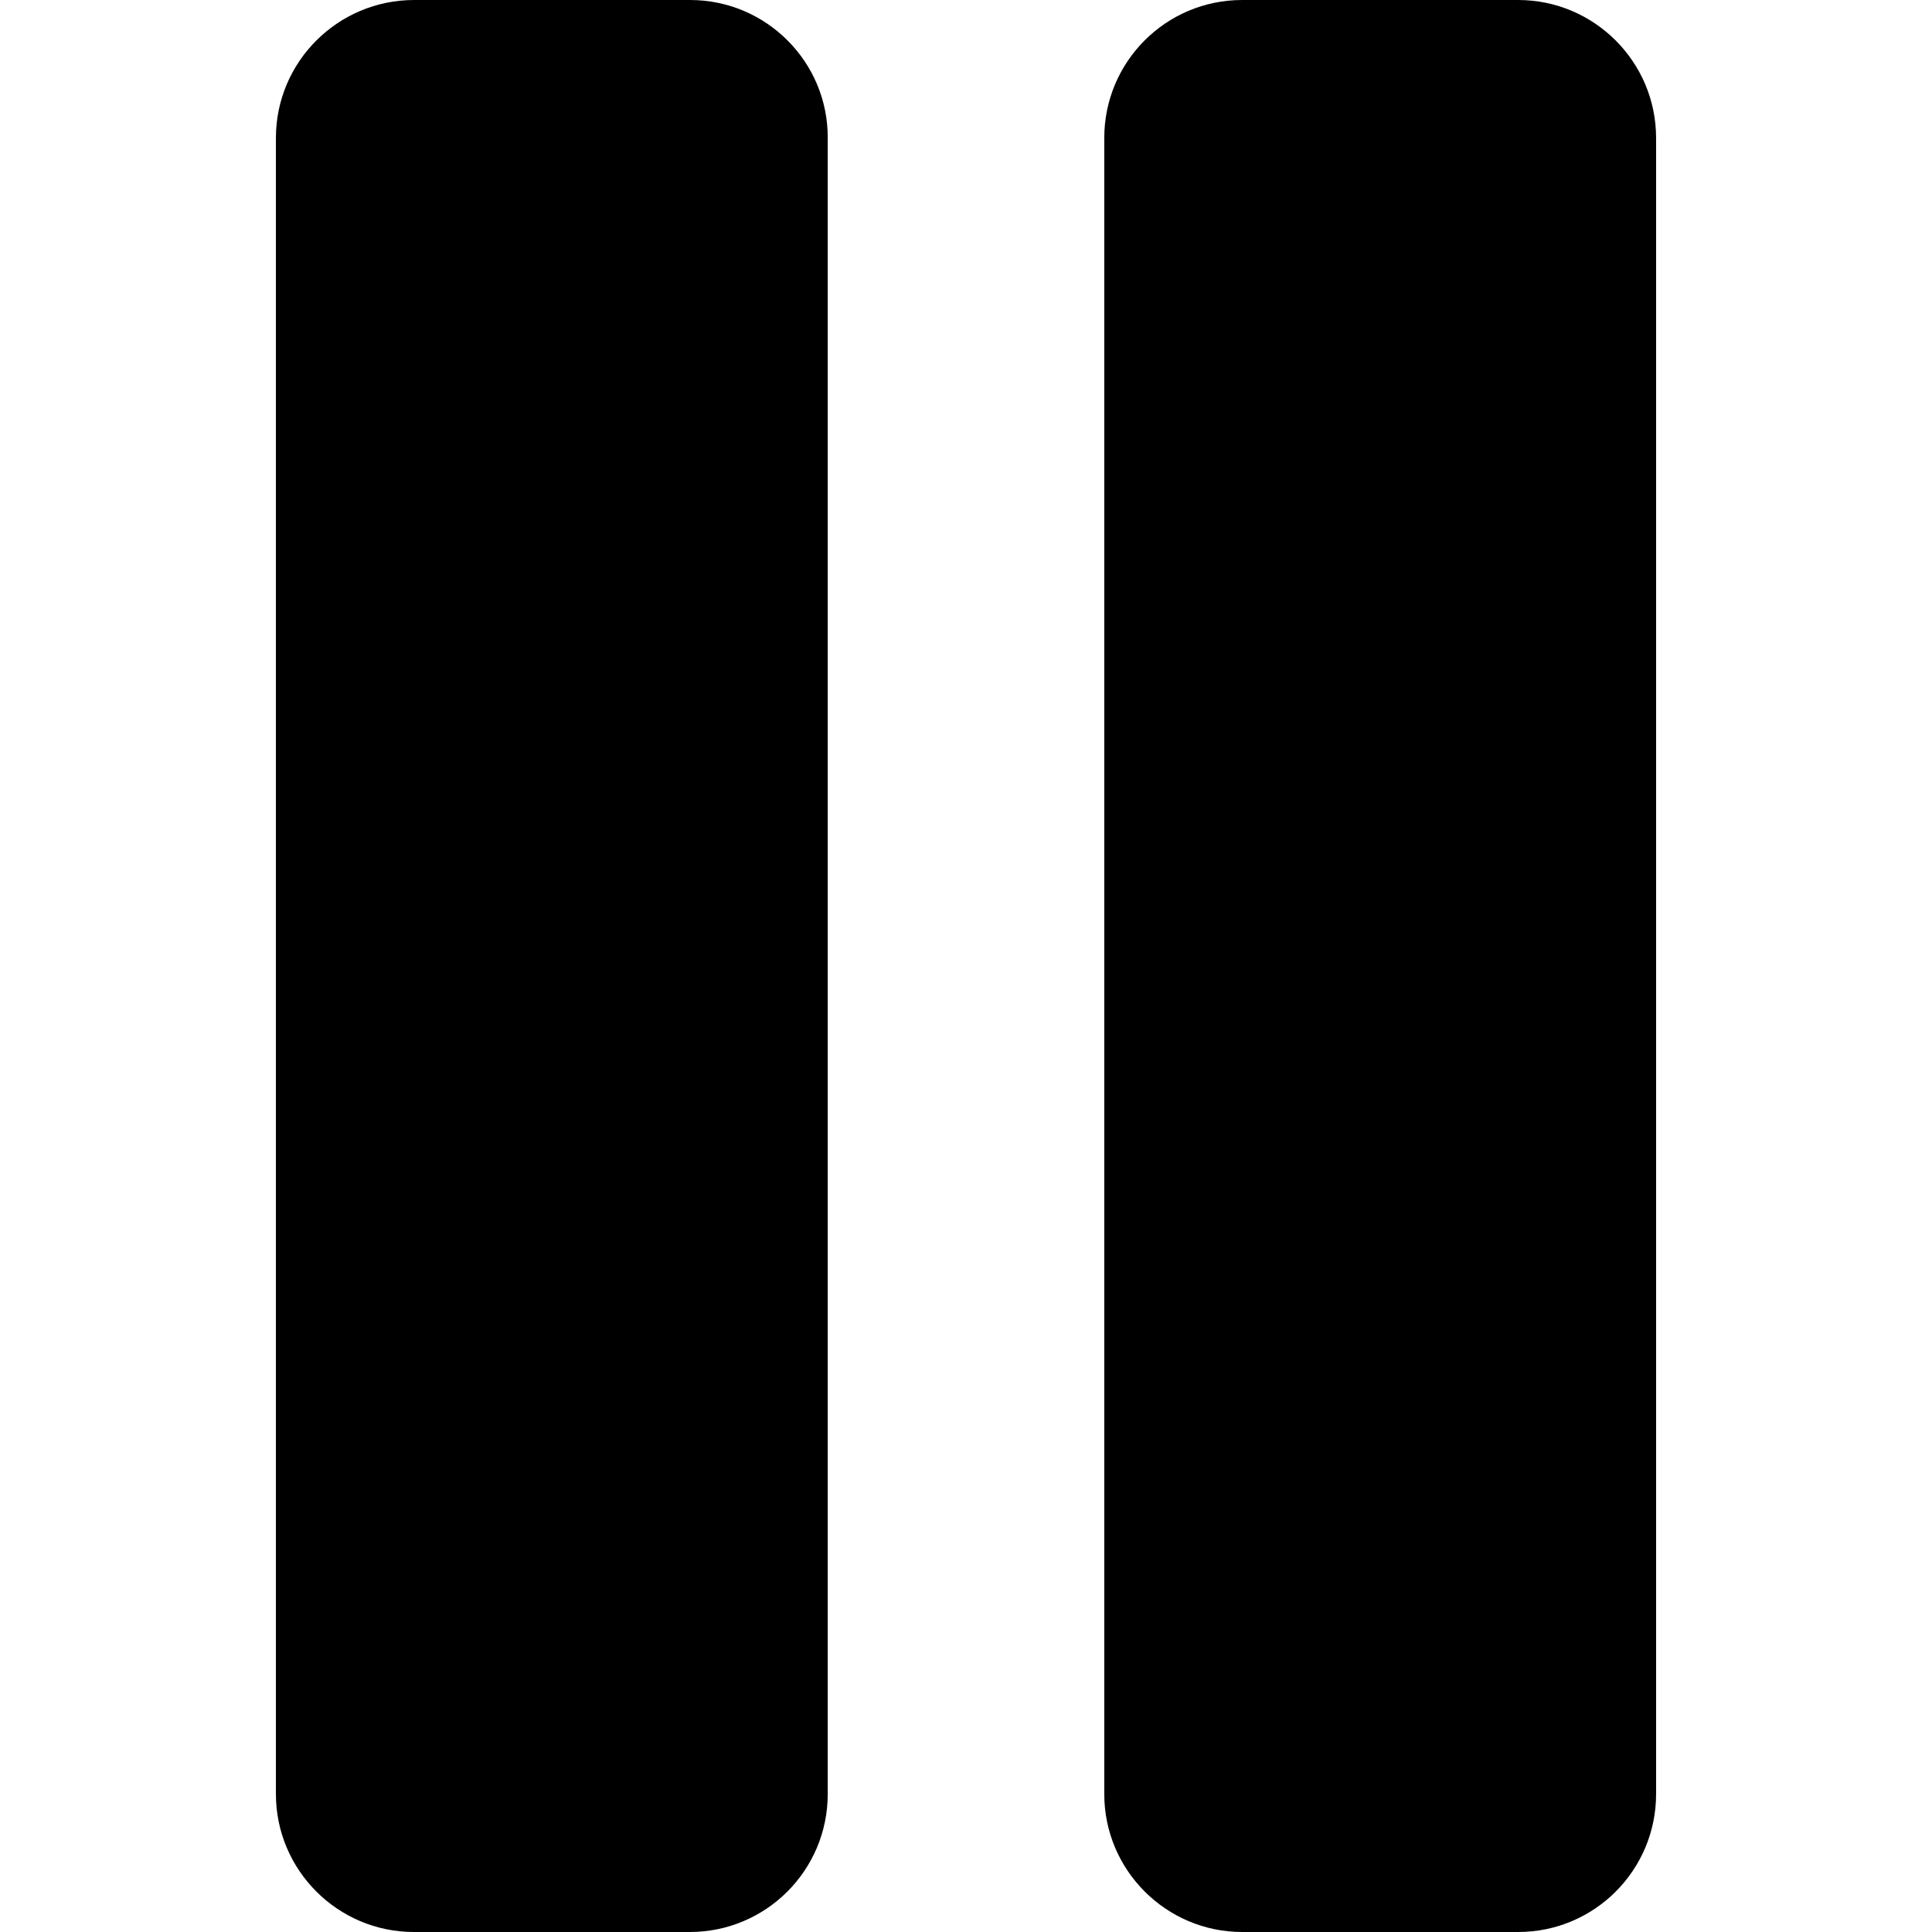
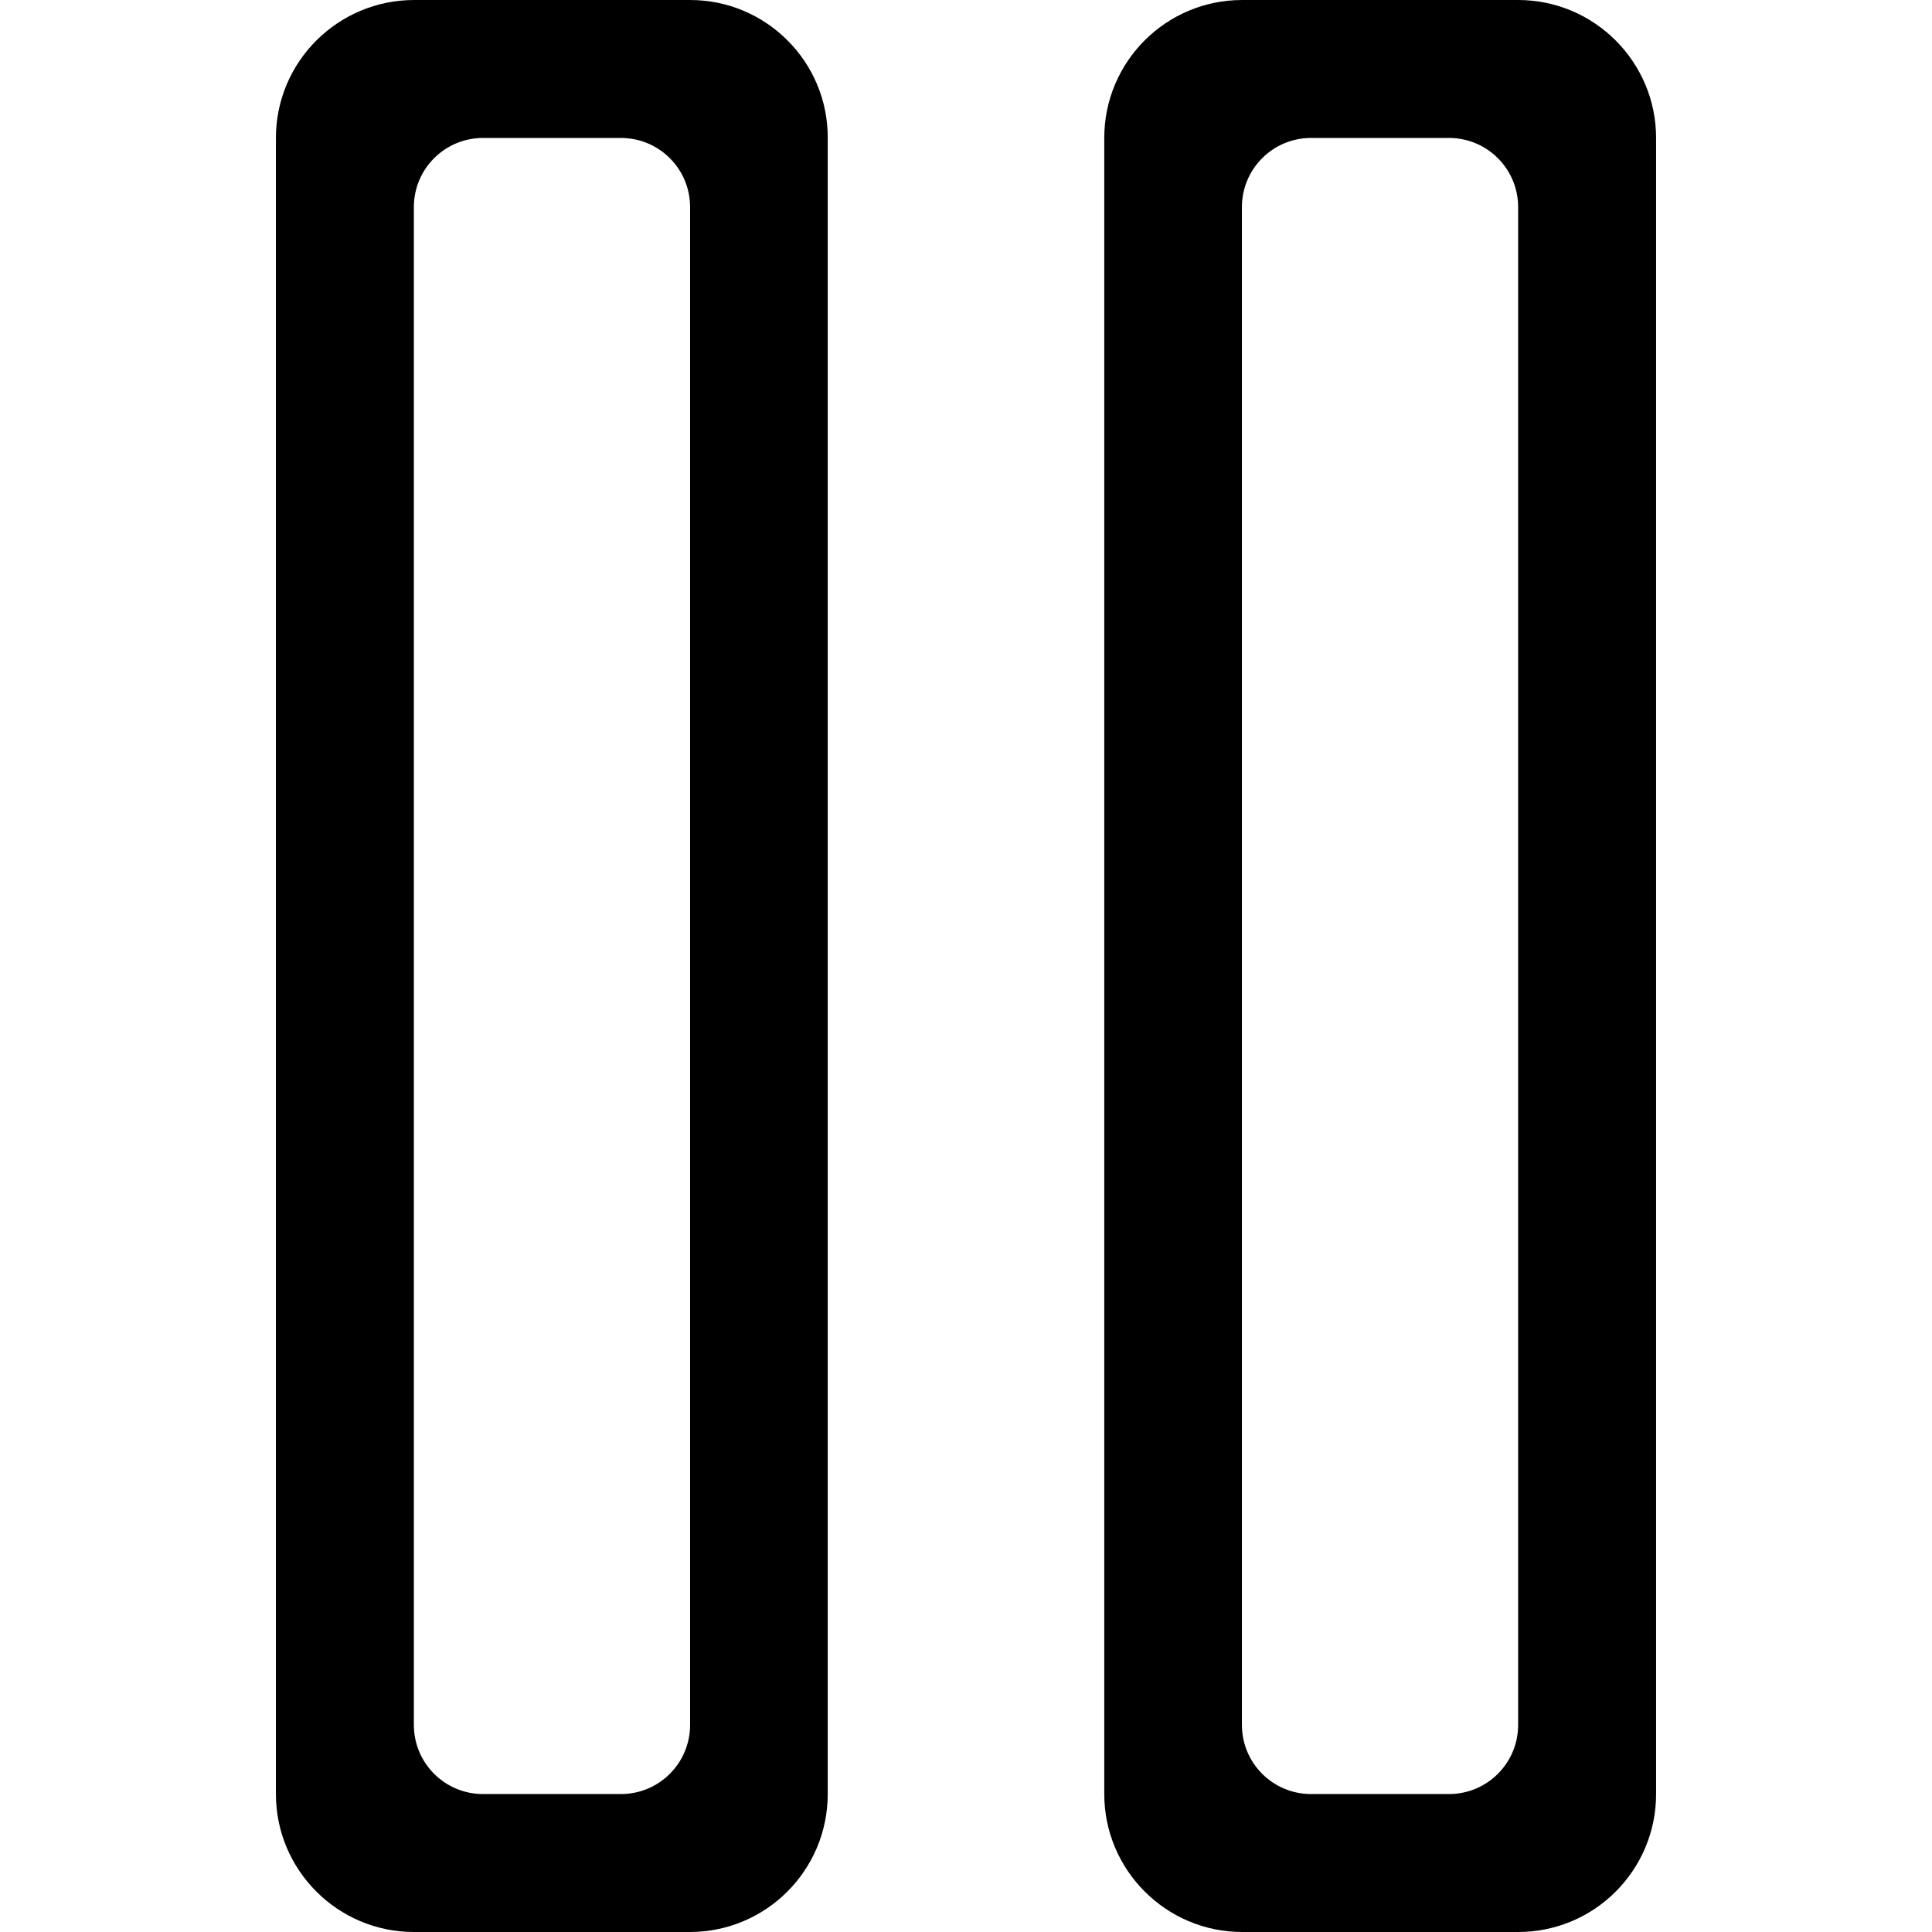
<svg xmlns="http://www.w3.org/2000/svg" version="1.1" id="Capa_1" x="0px" y="0px" viewBox="0 0 612 612" style="enable-background:new 0 0 612 612;" xml:space="preserve">
  <g>
-     <g id="_x38__12_">
+     <g id="_x38__6_">
      <g>
-         <path d="M218.6,0h-87.4C107,0,87.4,19.6,87.4,43.7v524.6c0,24.1,19.6,43.7,43.7,43.7h87.4c24.2,0,43.7-19.6,43.7-43.7V43.7     C262.3,19.6,242.7,0,218.6,0z M480.9,0h-87.4c-24.2,0-43.7,19.6-43.7,43.7v524.6c0,24.1,19.6,43.7,43.7,43.7h87.4     c24.2,0,43.7-19.6,43.7-43.7V43.7C524.6,19.6,505,0,480.9,0z" />
+         <path d="M218.6,0h-87.4C107,0,87.4,19.6,87.4,43.7v524.6c0,24.1,19.6,43.7,43.7,43.7h87.4c24.2,0,43.7-19.6,43.7-43.7V43.7     C262.3,19.6,242.7,0,218.6,0z M218.6,546.4c0,12.1-9.8,21.9-21.9,21.9H153c-12.1,0-21.9-9.8-21.9-21.9V65.6     c0-12.1,9.8-21.9,21.9-21.9h43.7c12.1,0,21.9,9.8,21.9,21.9L218.6,546.4L218.6,546.4z M480.9,0h-87.4     c-24.2,0-43.7,19.6-43.7,43.7v524.6c0,24.1,19.6,43.7,43.7,43.7h87.4c24.2,0,43.7-19.6,43.7-43.7V43.7C524.6,19.6,505,0,480.9,0z      M480.9,546.4c0,12.1-9.8,21.9-21.9,21.9h-43.7c-12.1,0-21.9-9.8-21.9-21.9V65.6c0-12.1,9.8-21.9,21.9-21.9H459     c12.1,0,21.9,9.8,21.9,21.9V546.4z" />
      </g>
    </g>
  </g>
</svg>
